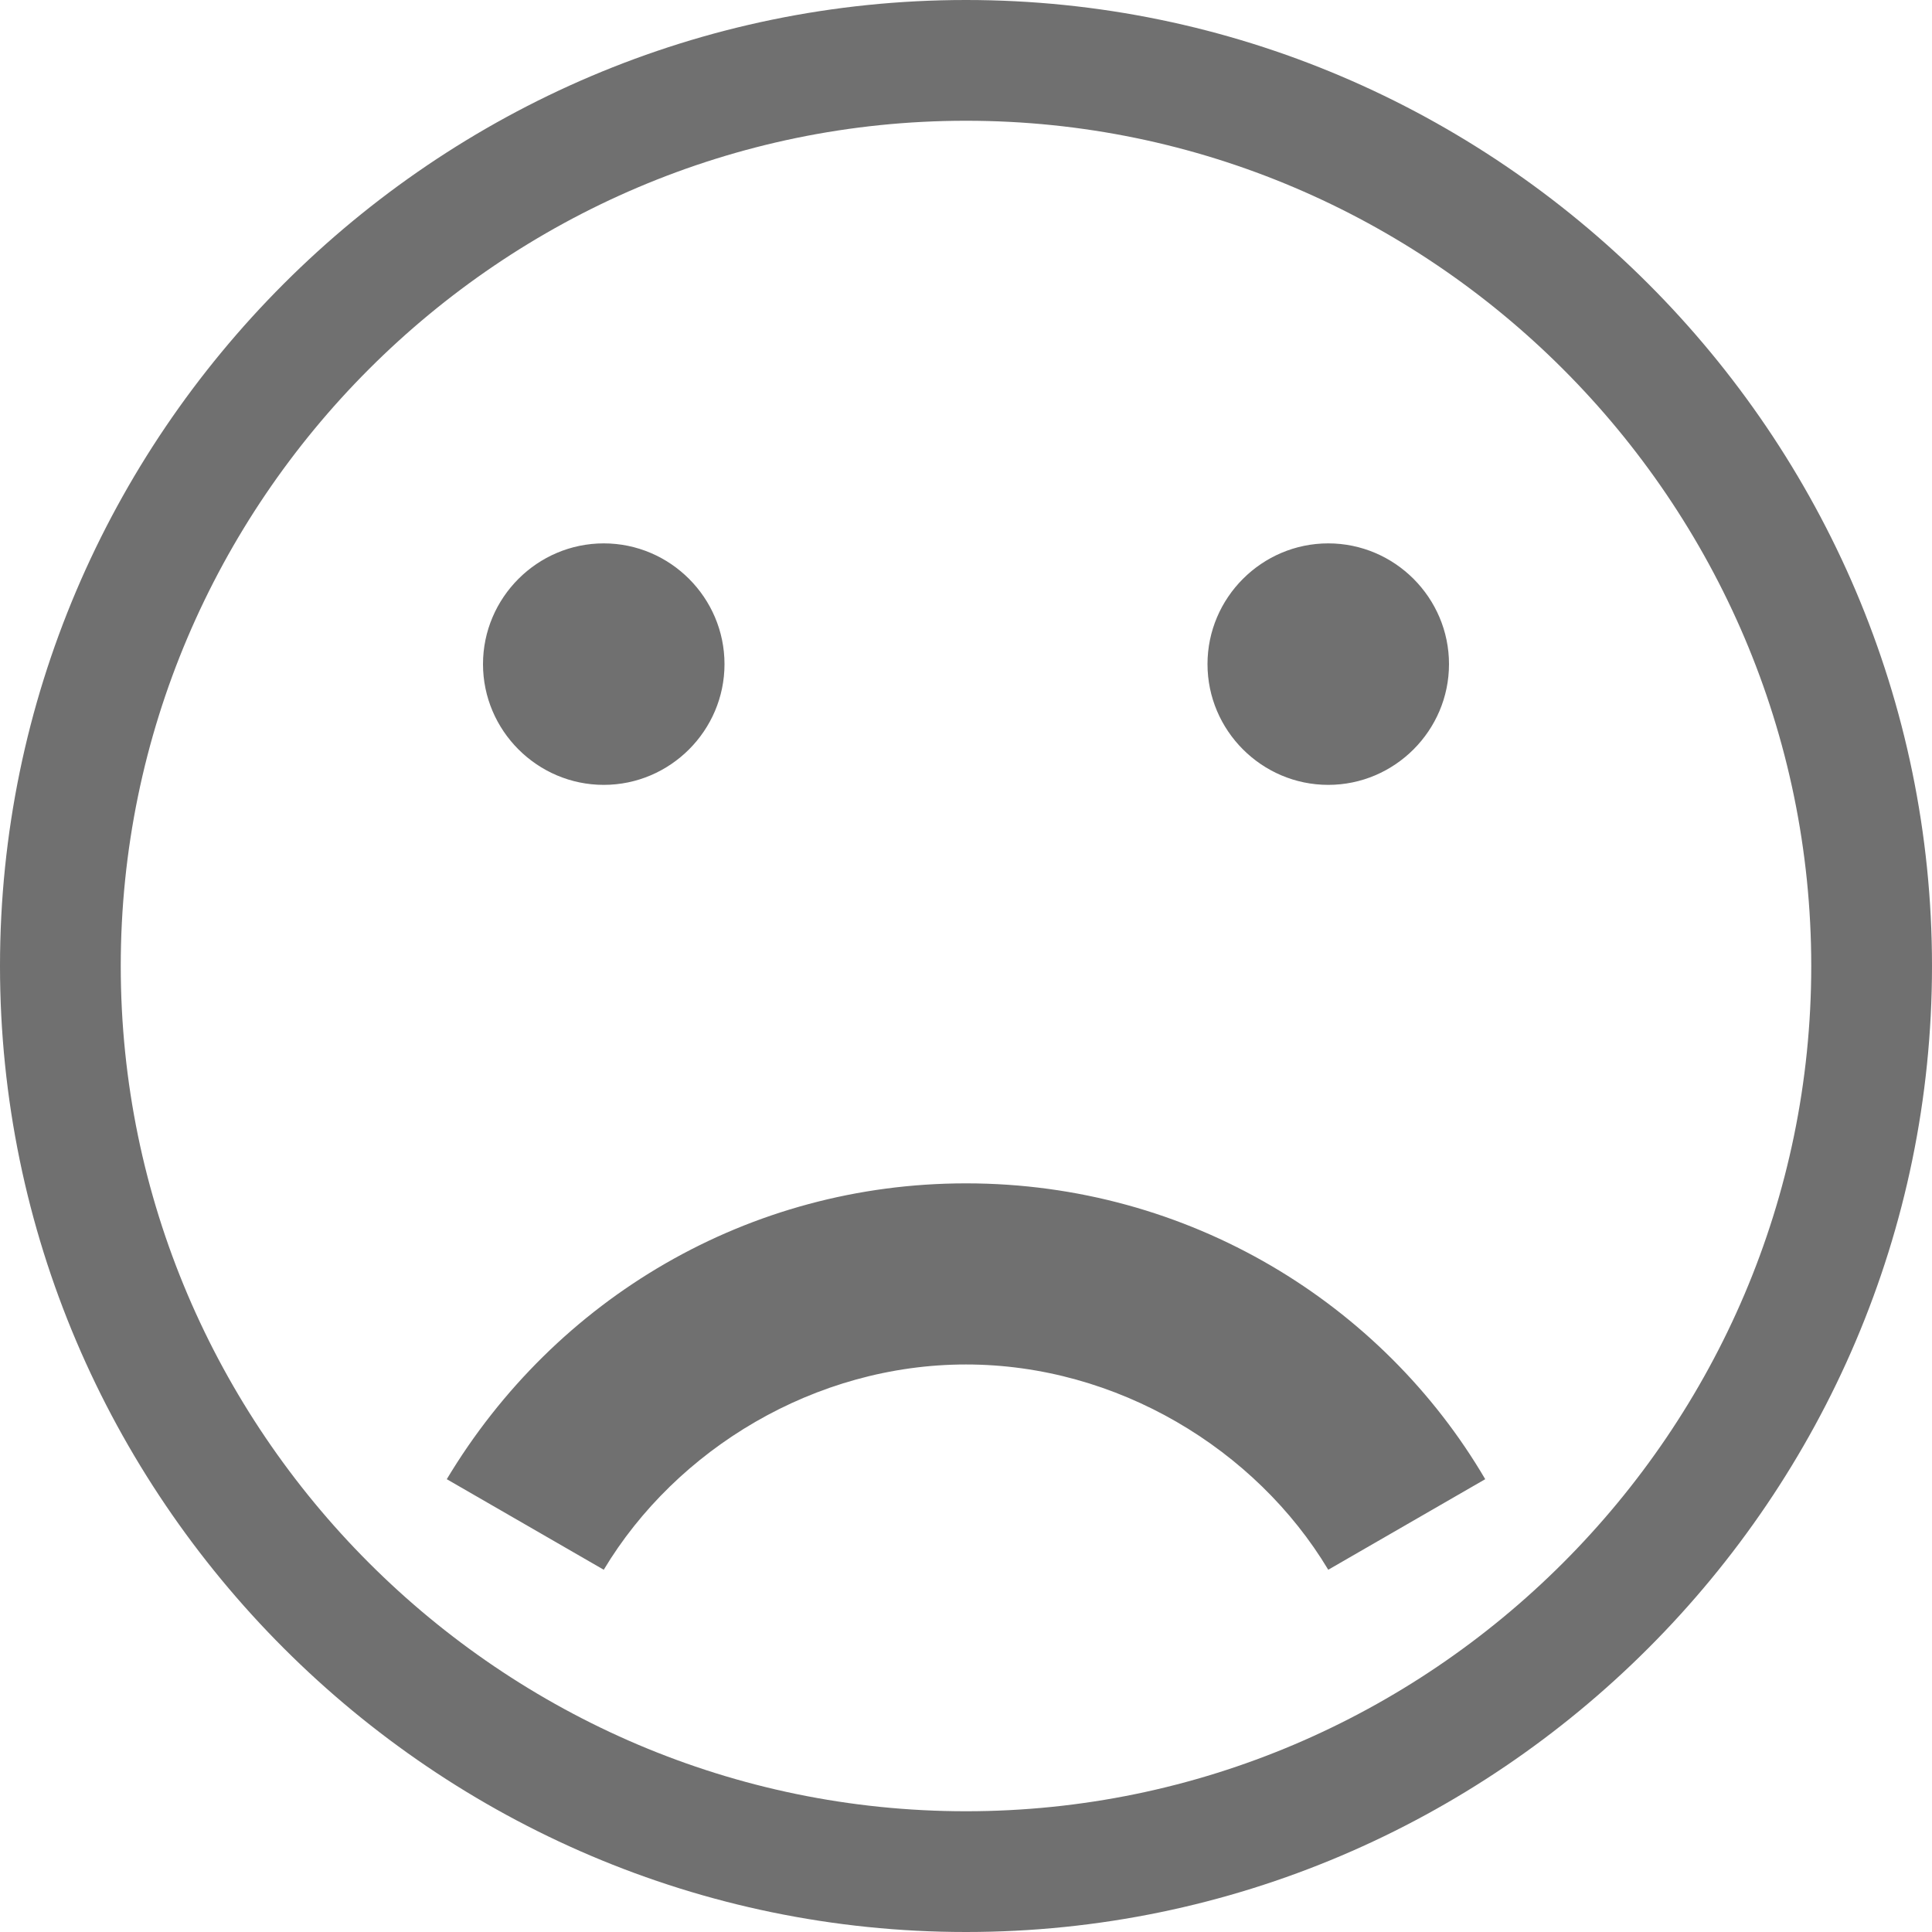
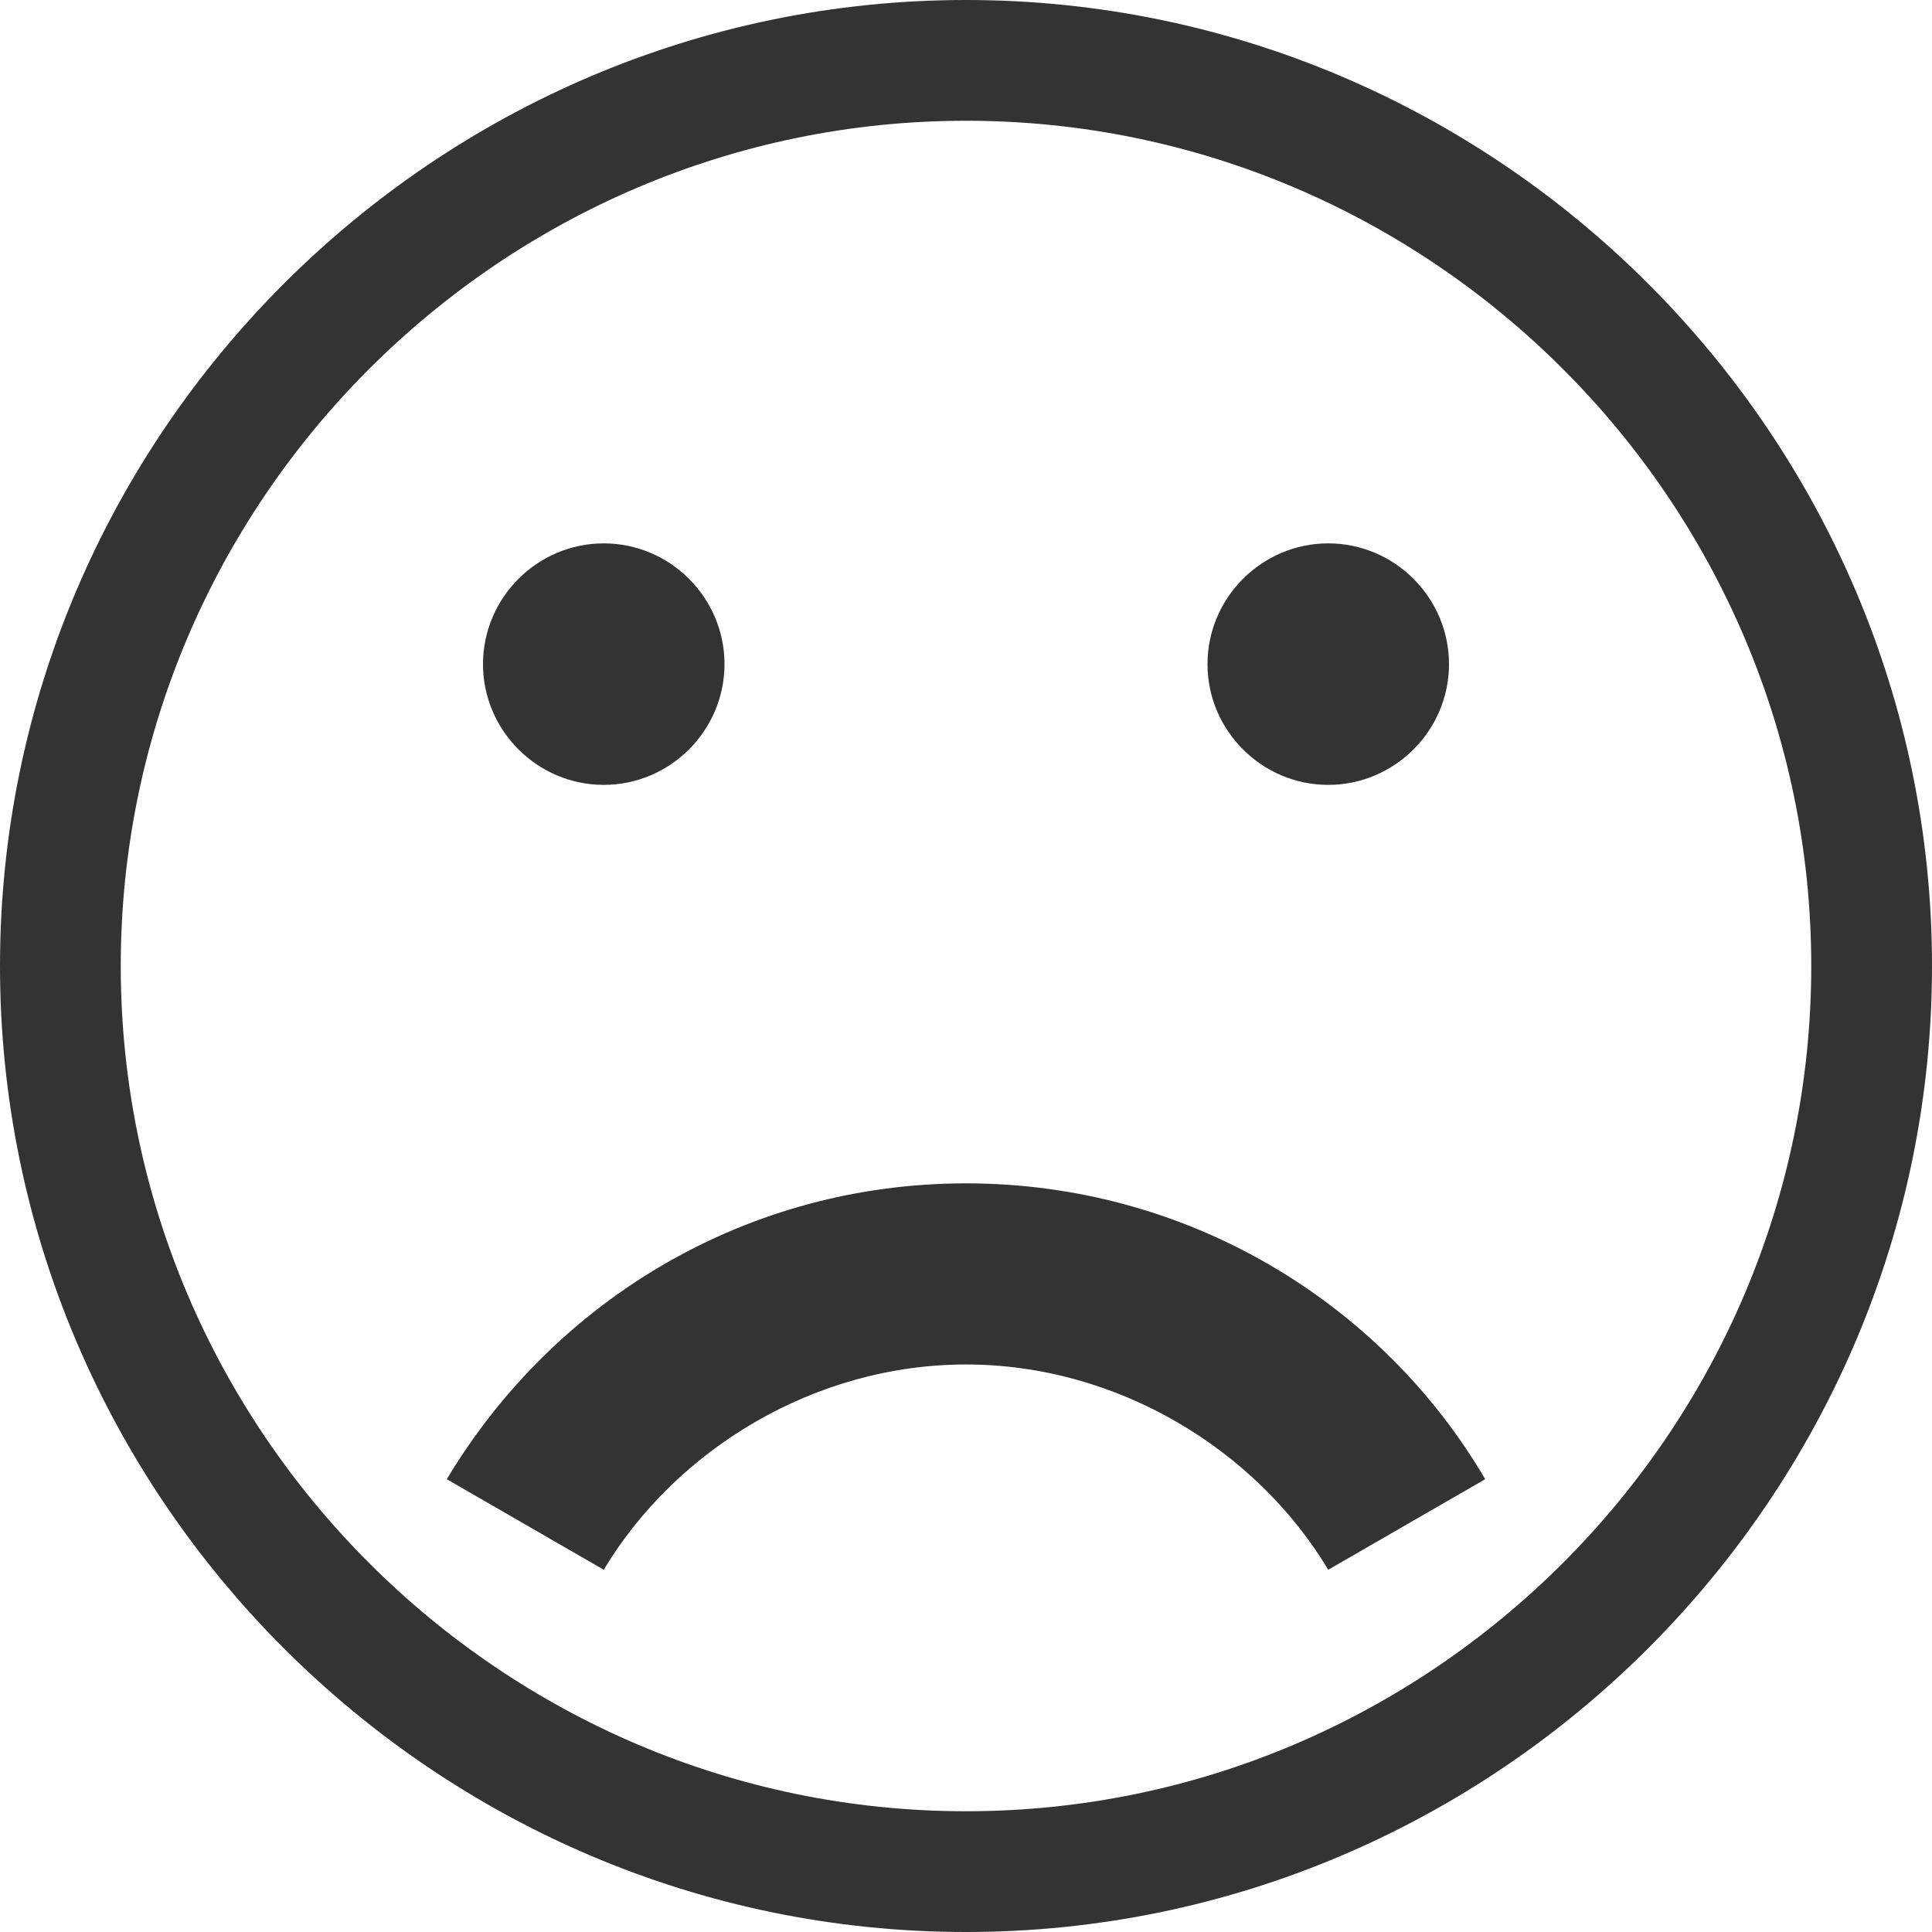
<svg xmlns="http://www.w3.org/2000/svg" version="1.1" width="32" height="32" viewBox="0 0 32 32">
-   <path fill="#707070" class="icons-background" d="M8 11c0-1.1 0.9-2 2-2s2 0.9 2 2-0.9 2-2 2c-1.1 0-2-0.9-2-2zM20 11c0 1.1 0.9 2 2 2s2-0.9 2-2-0.9-2-2-2c-1.1 0-2 0.9-2 2zM10 26c1.2-2 3.5-3.4 6-3.4s4.8 1.4 6 3.4l2.6-1.5c-1.7-2.9-4.9-4.9-8.6-4.9-3.6 0-6.8 1.9-8.6 4.9l2.6 1.5zM16 0c-8.8 0-16 7.2-16 16s7.2 16 16 16 16-7.2 16-16-7.2-16-16-16zM30 16c0 7.7-6.3 14-14 14s-14-6.3-14-14 6.3-14 14-14 14 6.3 14 14z" />
+   <path fill="#333" class="icons-background" d="M8 11c0-1.1 0.9-2 2-2s2 0.9 2 2-0.9 2-2 2c-1.1 0-2-0.9-2-2zM20 11c0 1.1 0.9 2 2 2s2-0.9 2-2-0.9-2-2-2c-1.1 0-2 0.9-2 2zM10 26c1.2-2 3.5-3.4 6-3.4s4.8 1.4 6 3.4l2.6-1.5c-1.7-2.9-4.9-4.9-8.6-4.9-3.6 0-6.8 1.9-8.6 4.9l2.6 1.5zM16 0c-8.8 0-16 7.2-16 16s7.2 16 16 16 16-7.2 16-16-7.2-16-16-16zM30 16c0 7.7-6.3 14-14 14s-14-6.3-14-14 6.3-14 14-14 14 6.3 14 14z" />
</svg>
